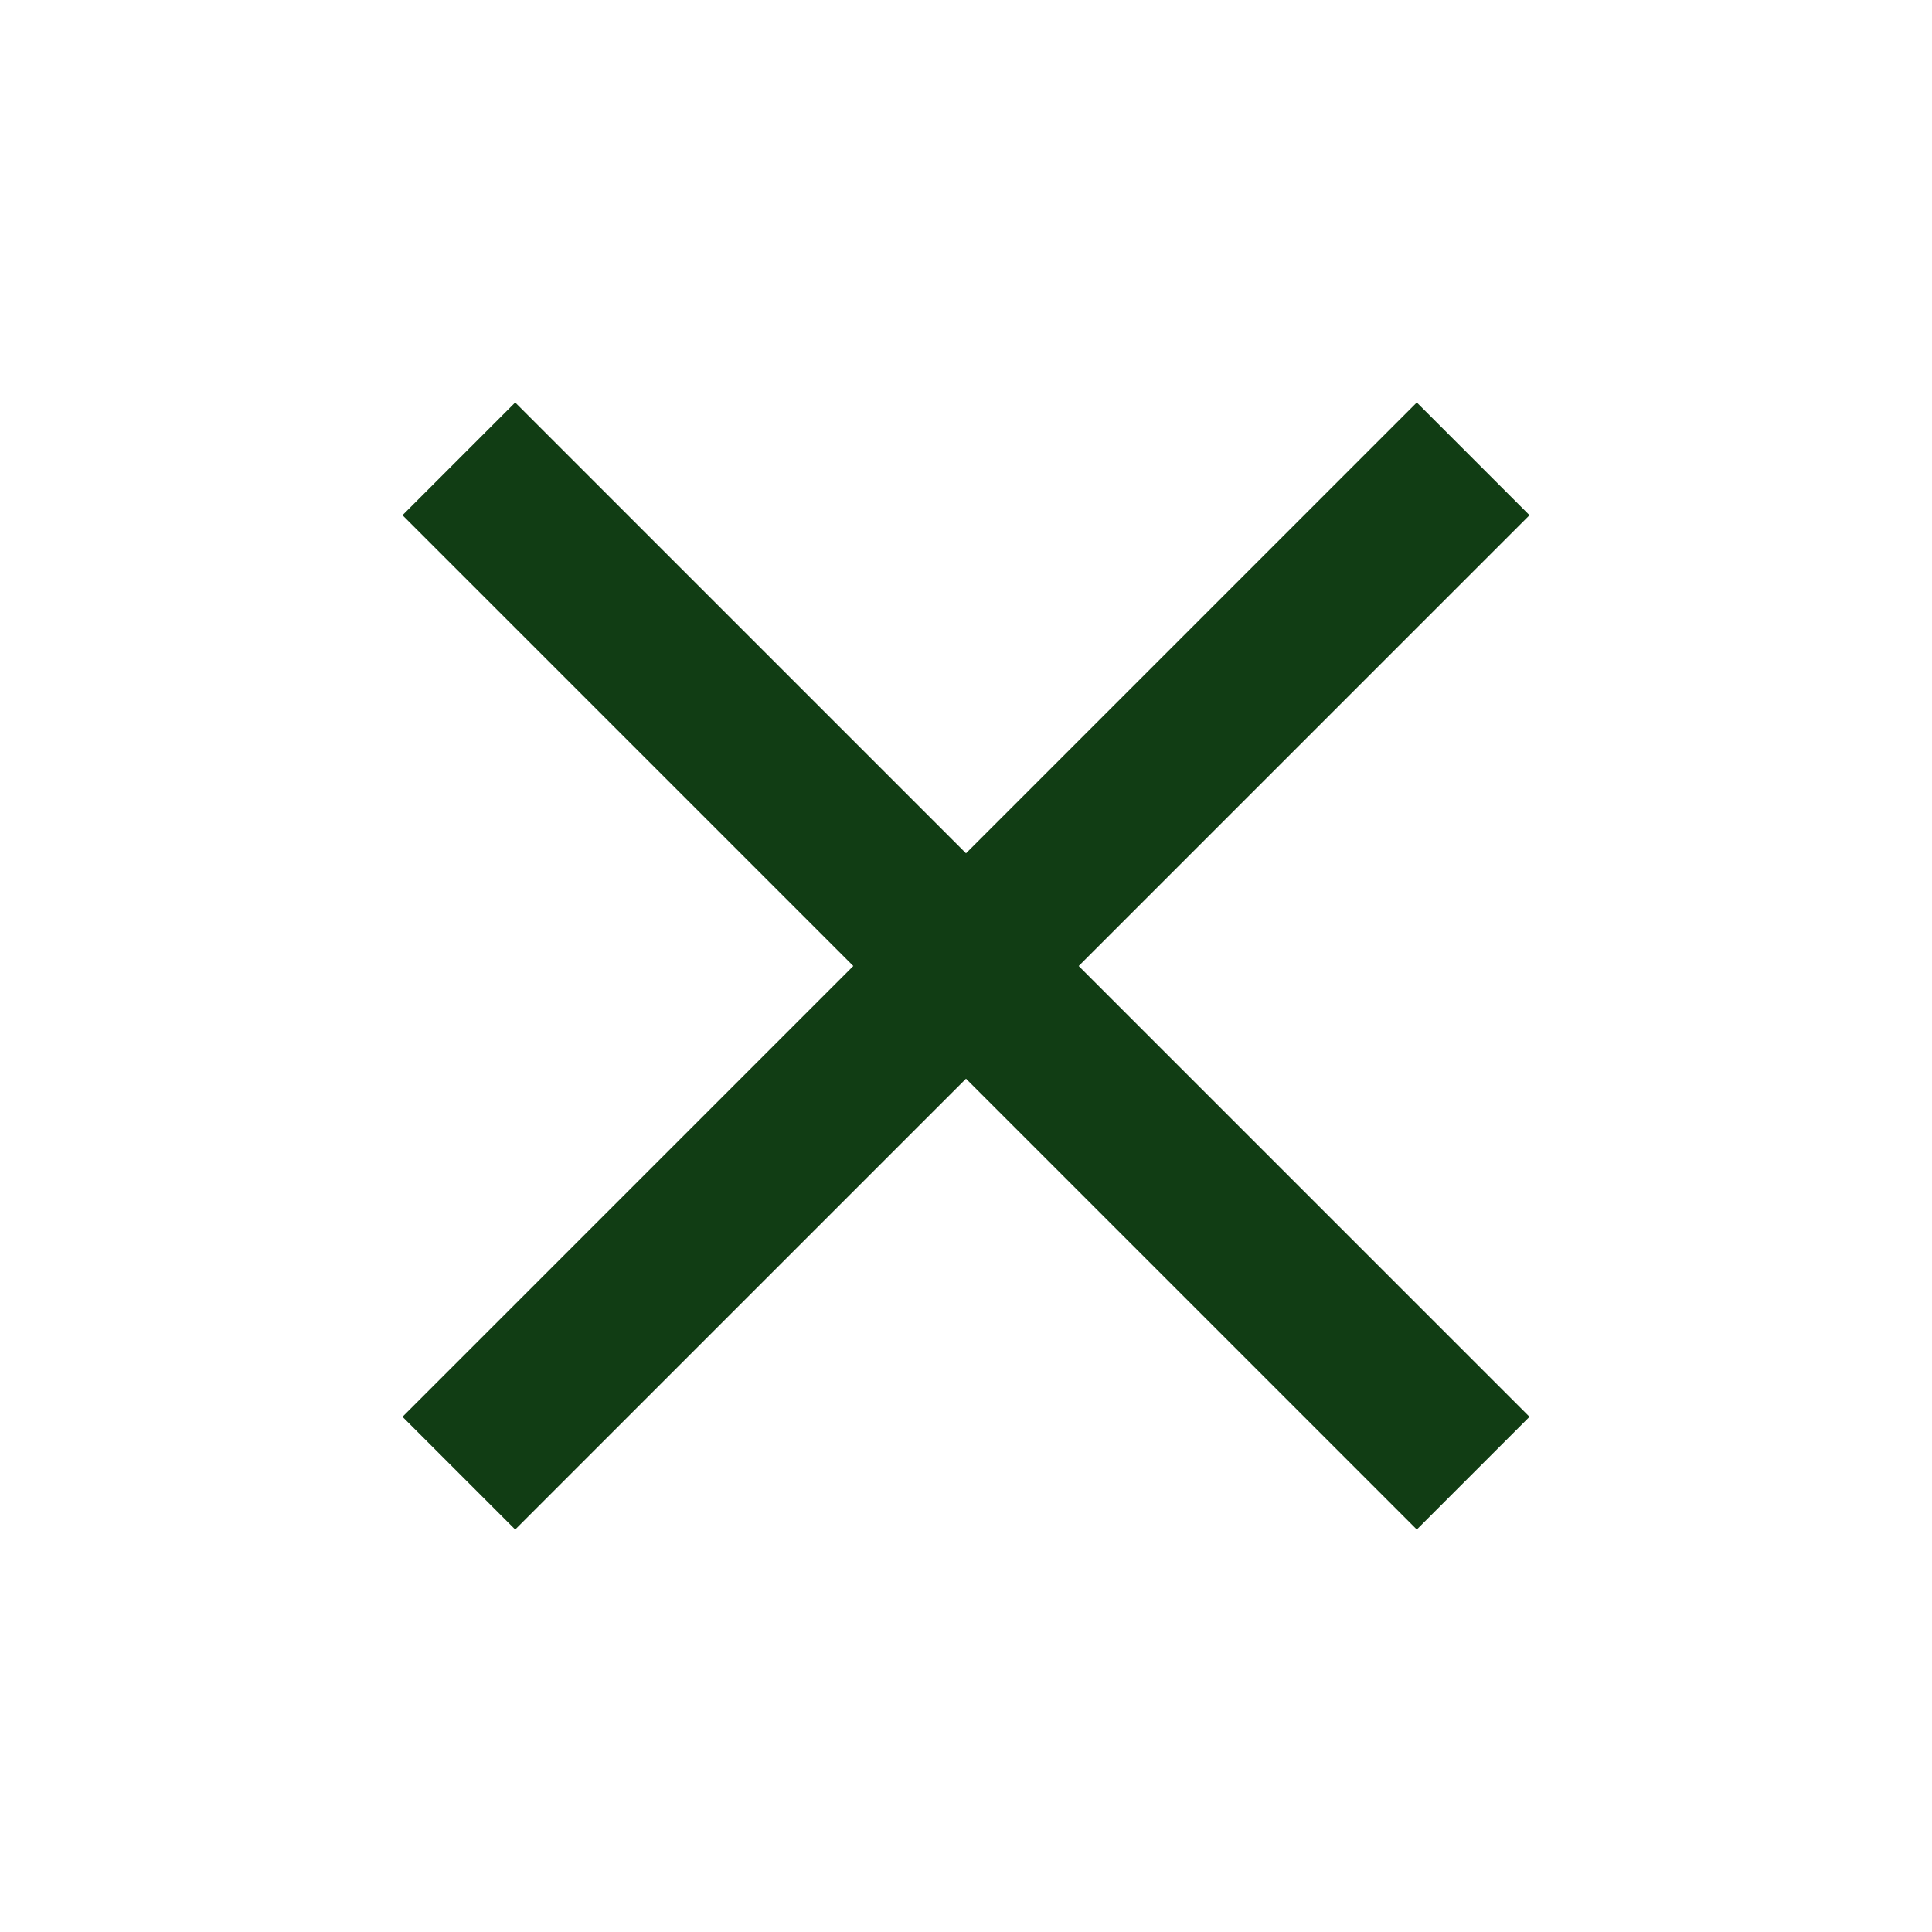
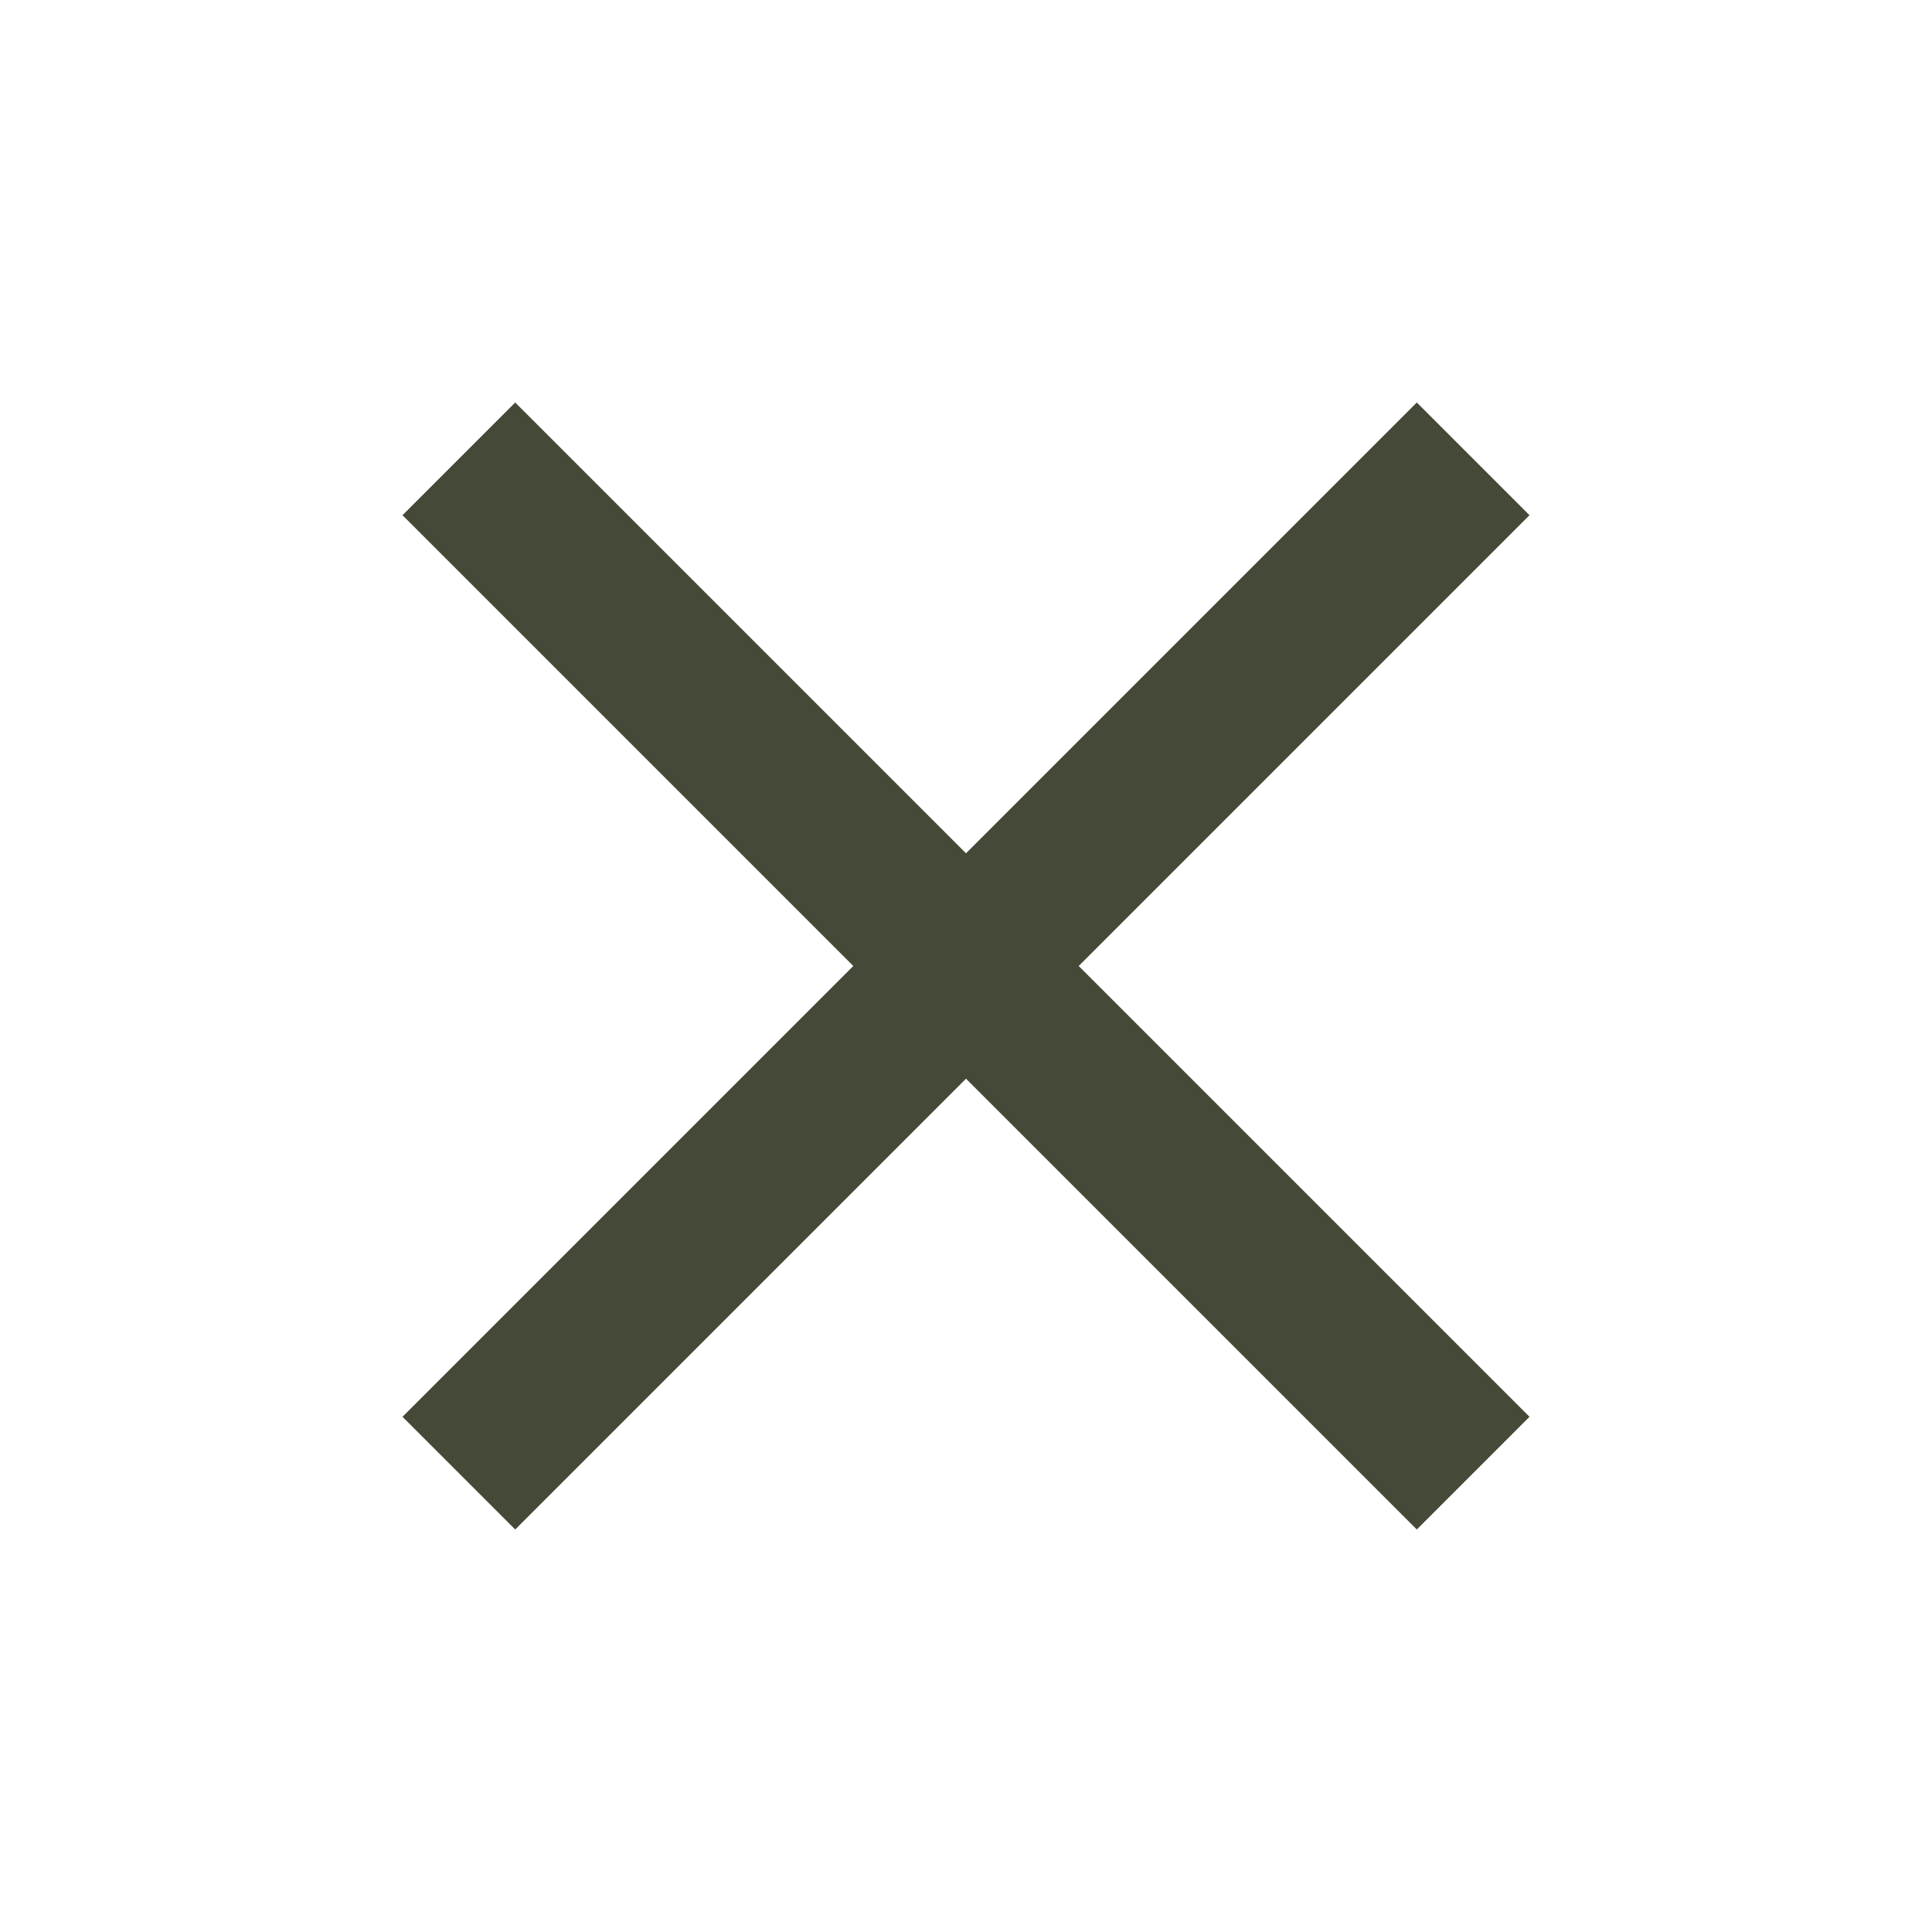
- <svg xmlns="http://www.w3.org/2000/svg" height="24px" viewBox="0 -960 960 960" width="24px" fill="#113d14">
+ <svg xmlns="http://www.w3.org/2000/svg" height="24px" viewBox="0 -960 960 960" width="24px" fill="#454937">
  <path d="m256-200-56-56 224-224-224-224 56-56 224 224 224-224 56 56-224 224 224 224-56 56-224-224-224 224Z" />
</svg>
